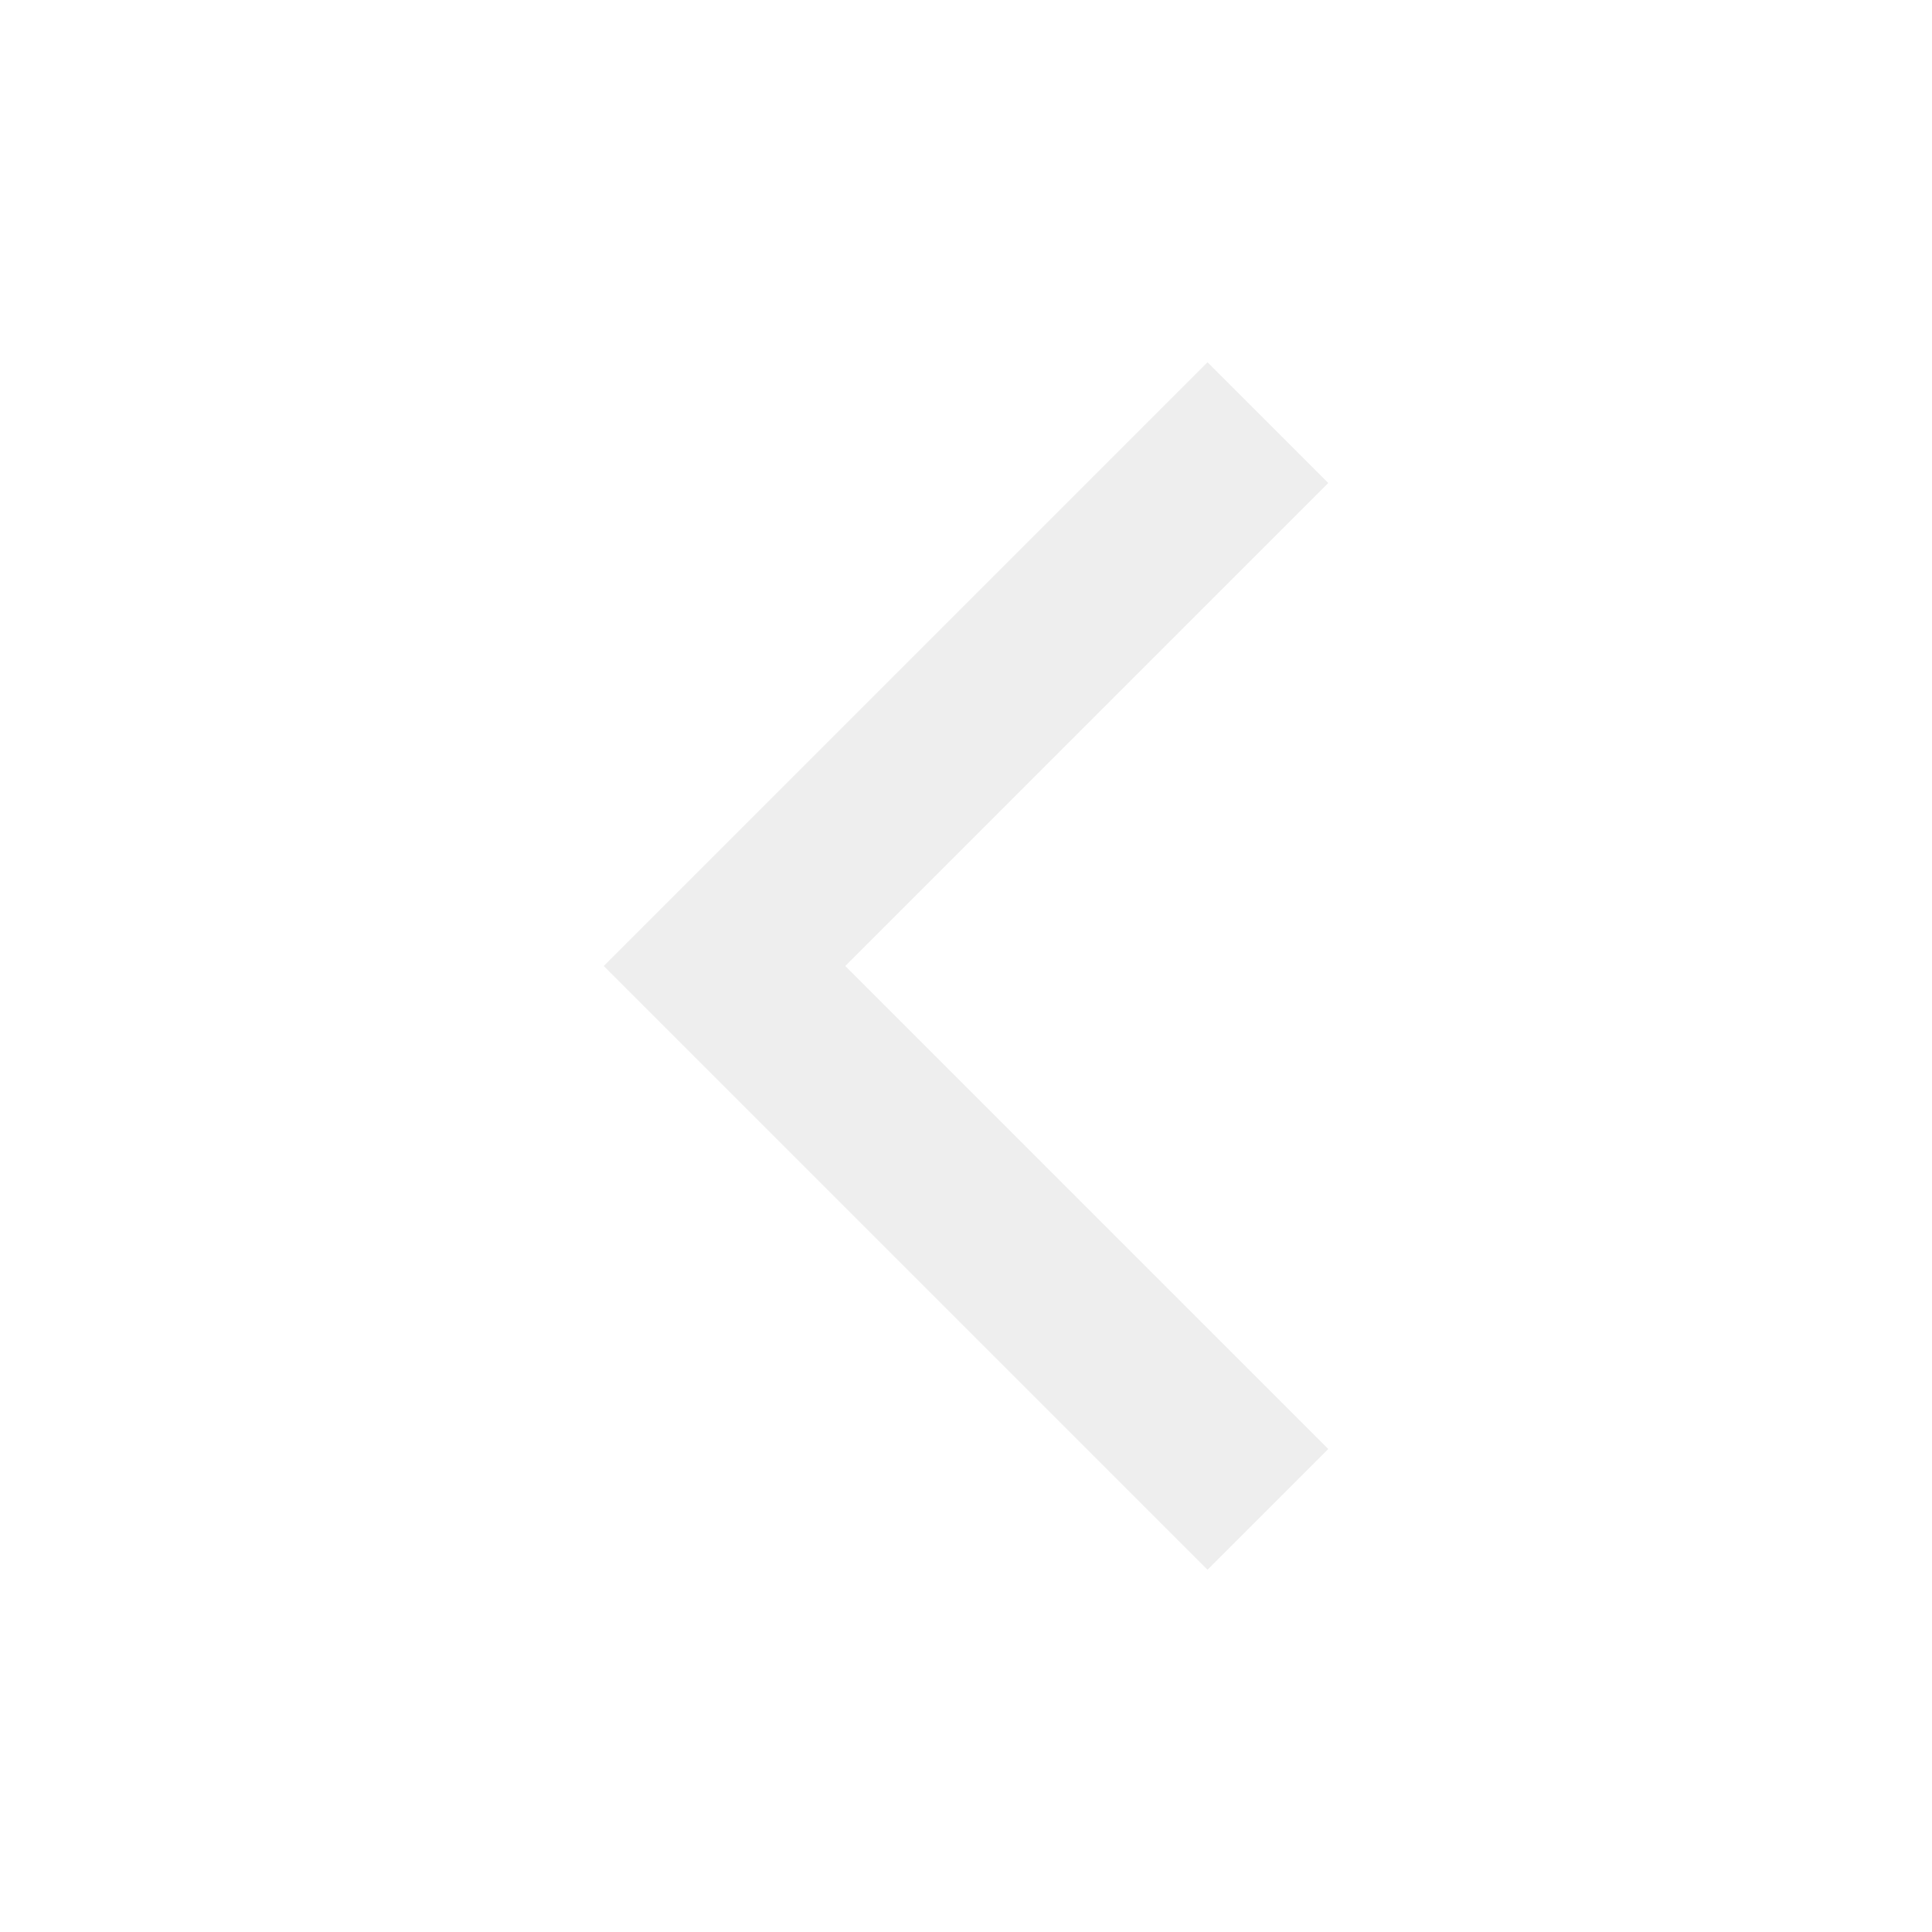
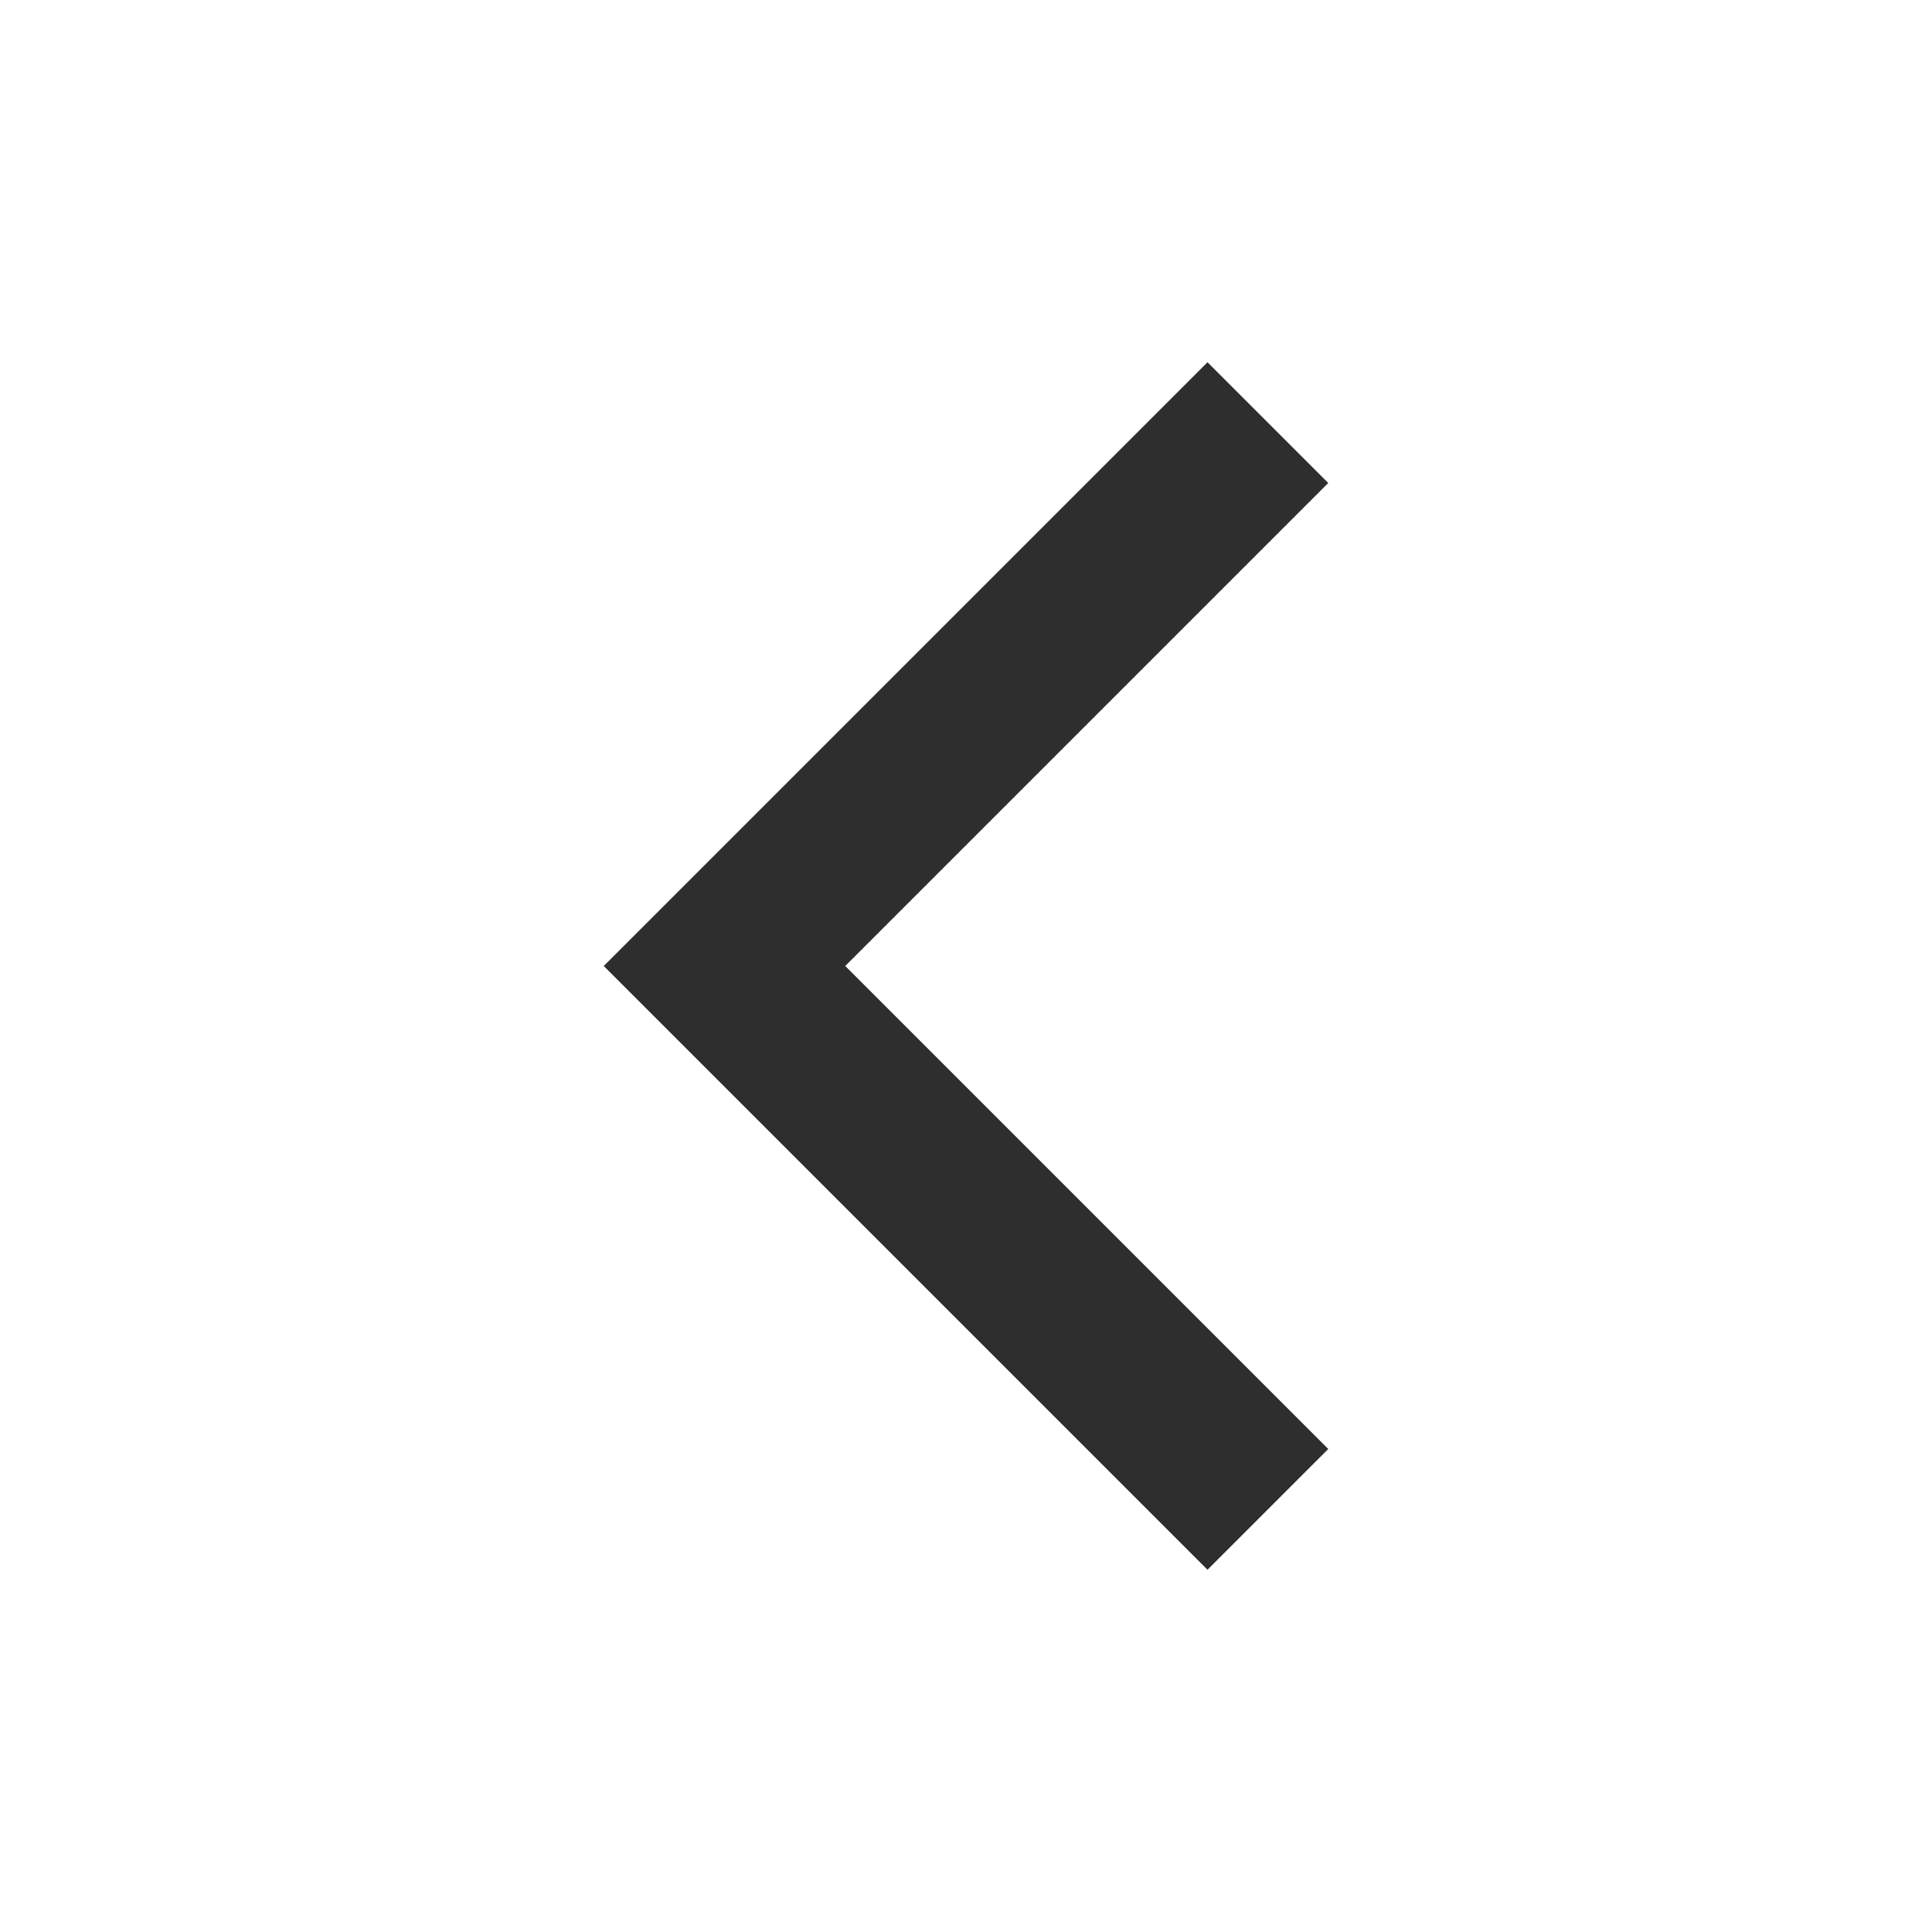
<svg xmlns="http://www.w3.org/2000/svg" width="16" height="16" id="svg2" version="1.1">
  <defs id="defs4" />
  <g id="layer1" transform="translate(0,-1036.362)">
-     <path style="fill:#eeeeee;fill-opacity:0.995;stroke:none;stroke-width:1px;stroke-linecap:butt;stroke-linejoin:miter;stroke-opacity:1" d="m 10,1039.362 1,1 -4,4 4,4 -1,1 -5,-5 z" id="path820" />
+     <path style="fill:#2e2e2e;fill-opacity:1;stroke:none;stroke-width:1px;stroke-linecap:butt;stroke-linejoin:miter;stroke-opacity:1" d="m 10,1039.362 1,1 -4,4 4,4 -1,1 -5,-5 z" id="path820" />
  </g>
</svg>
